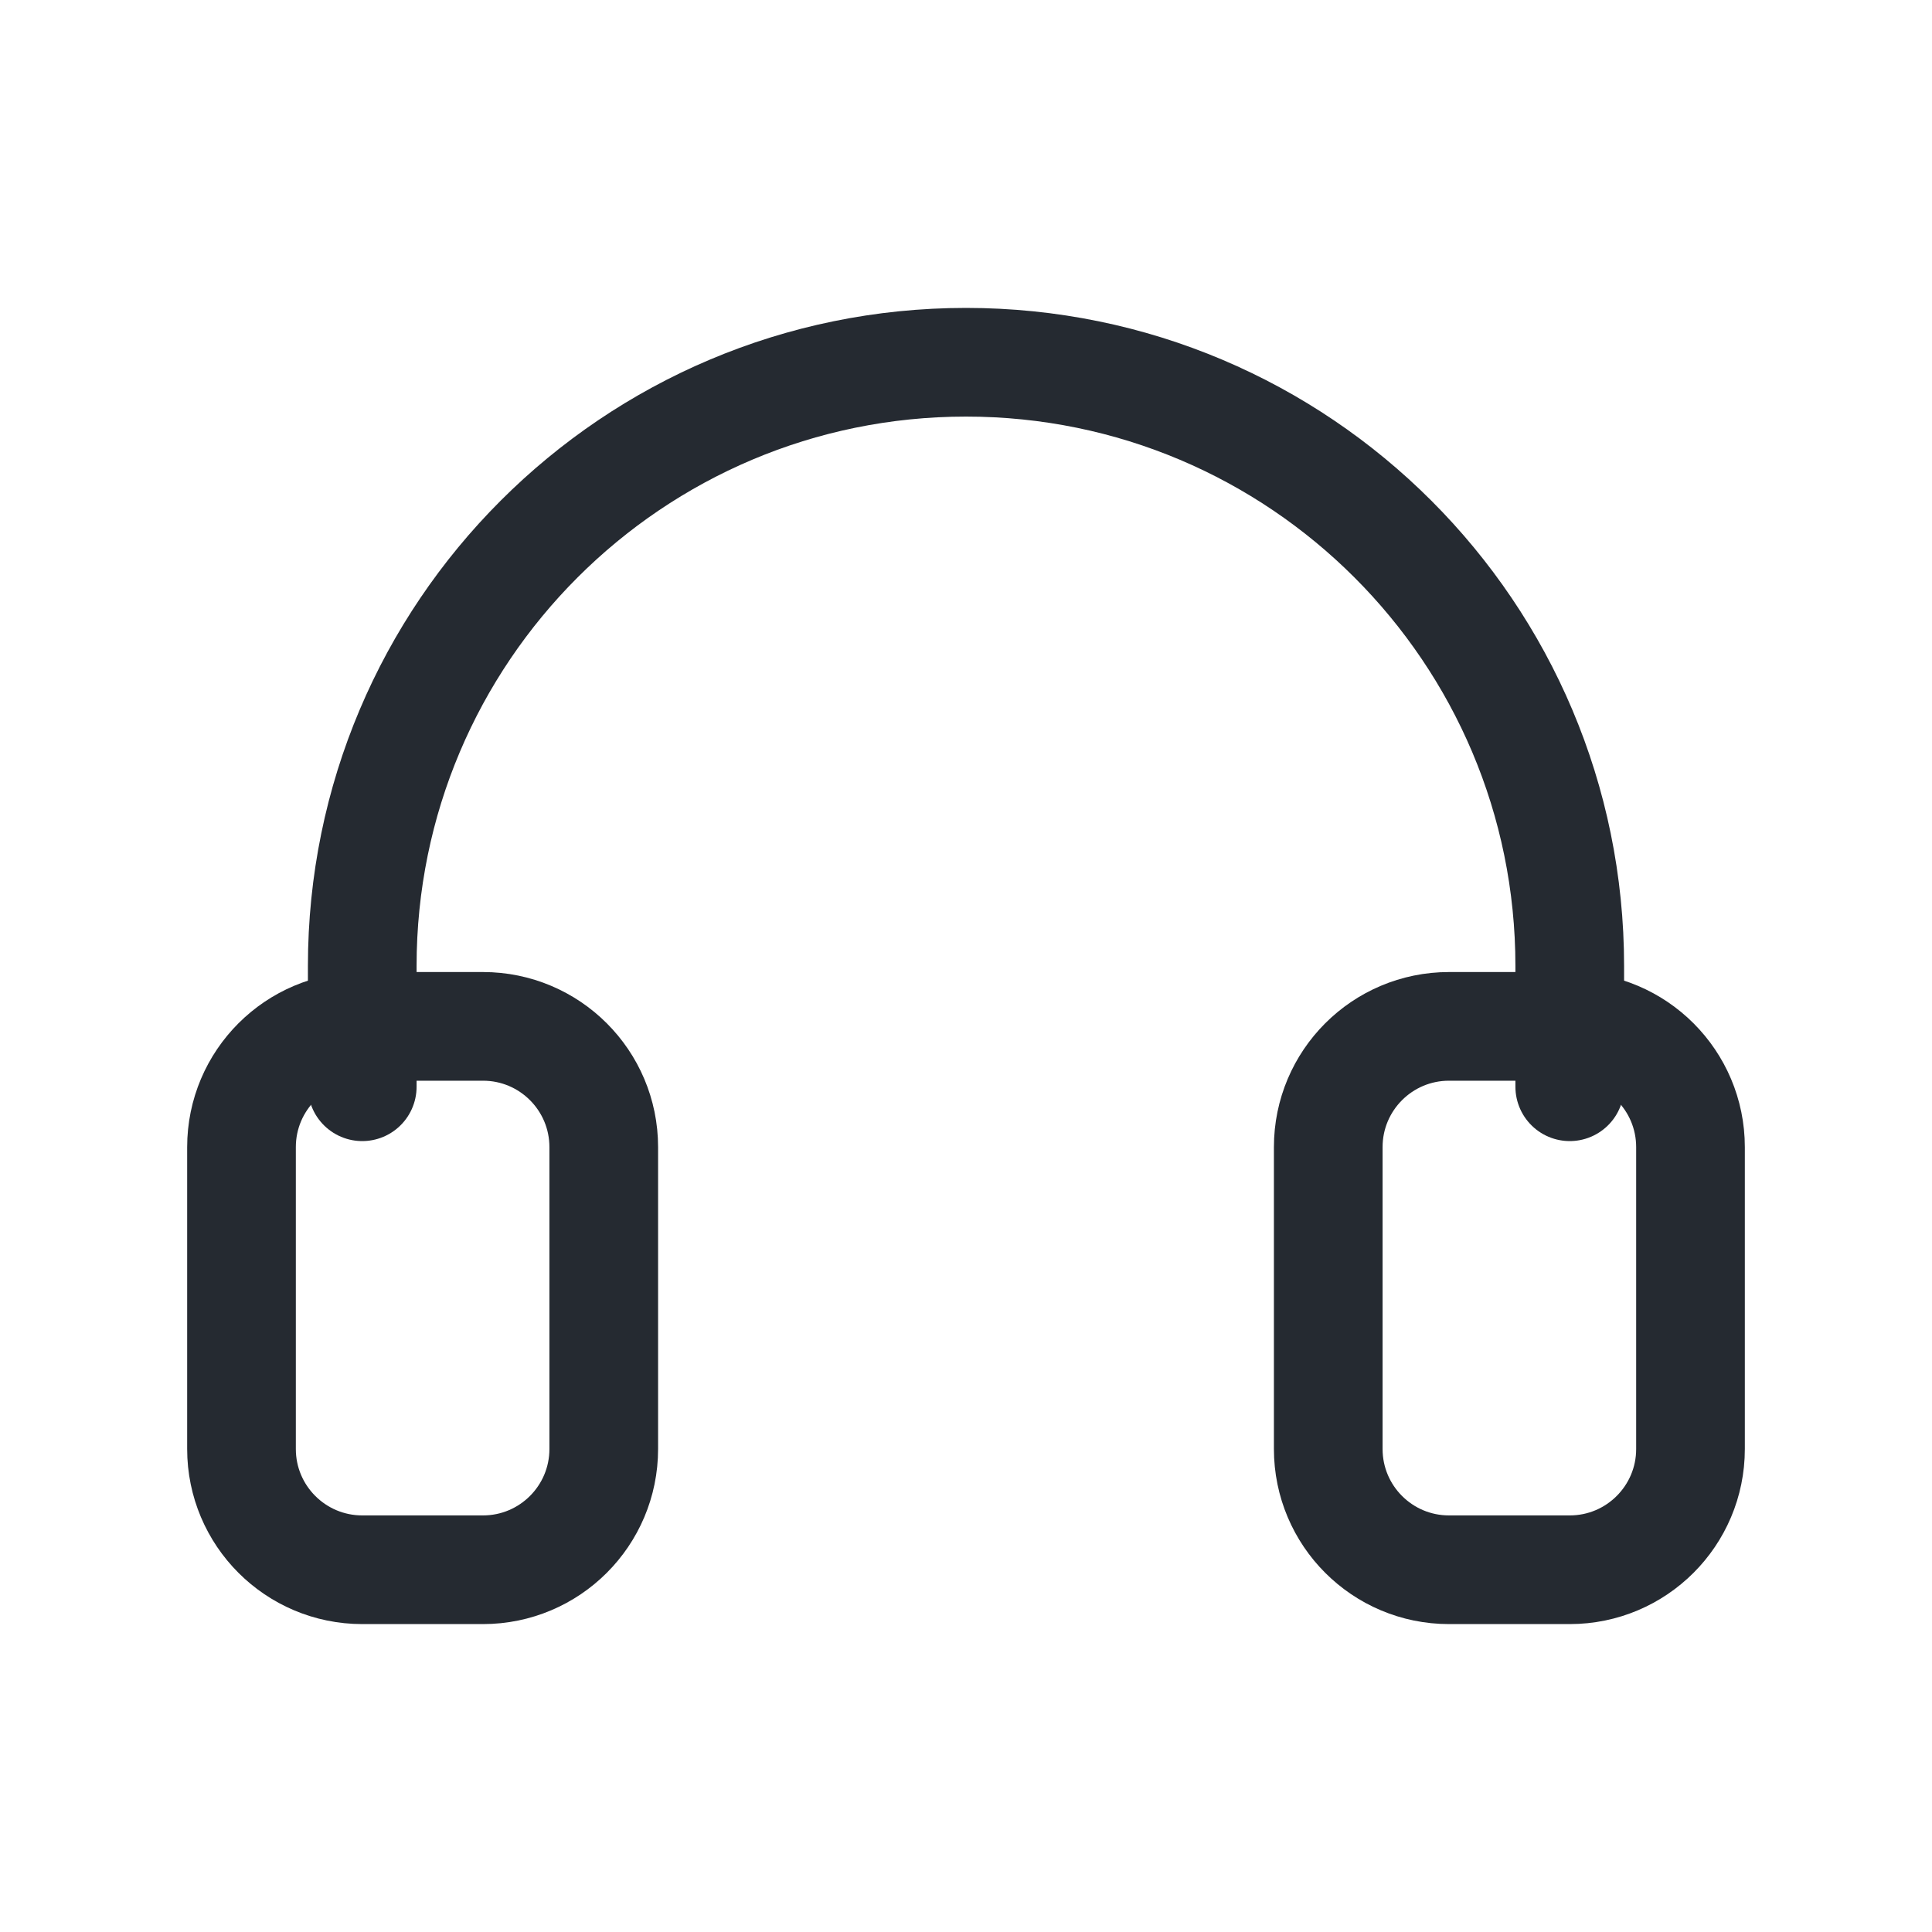
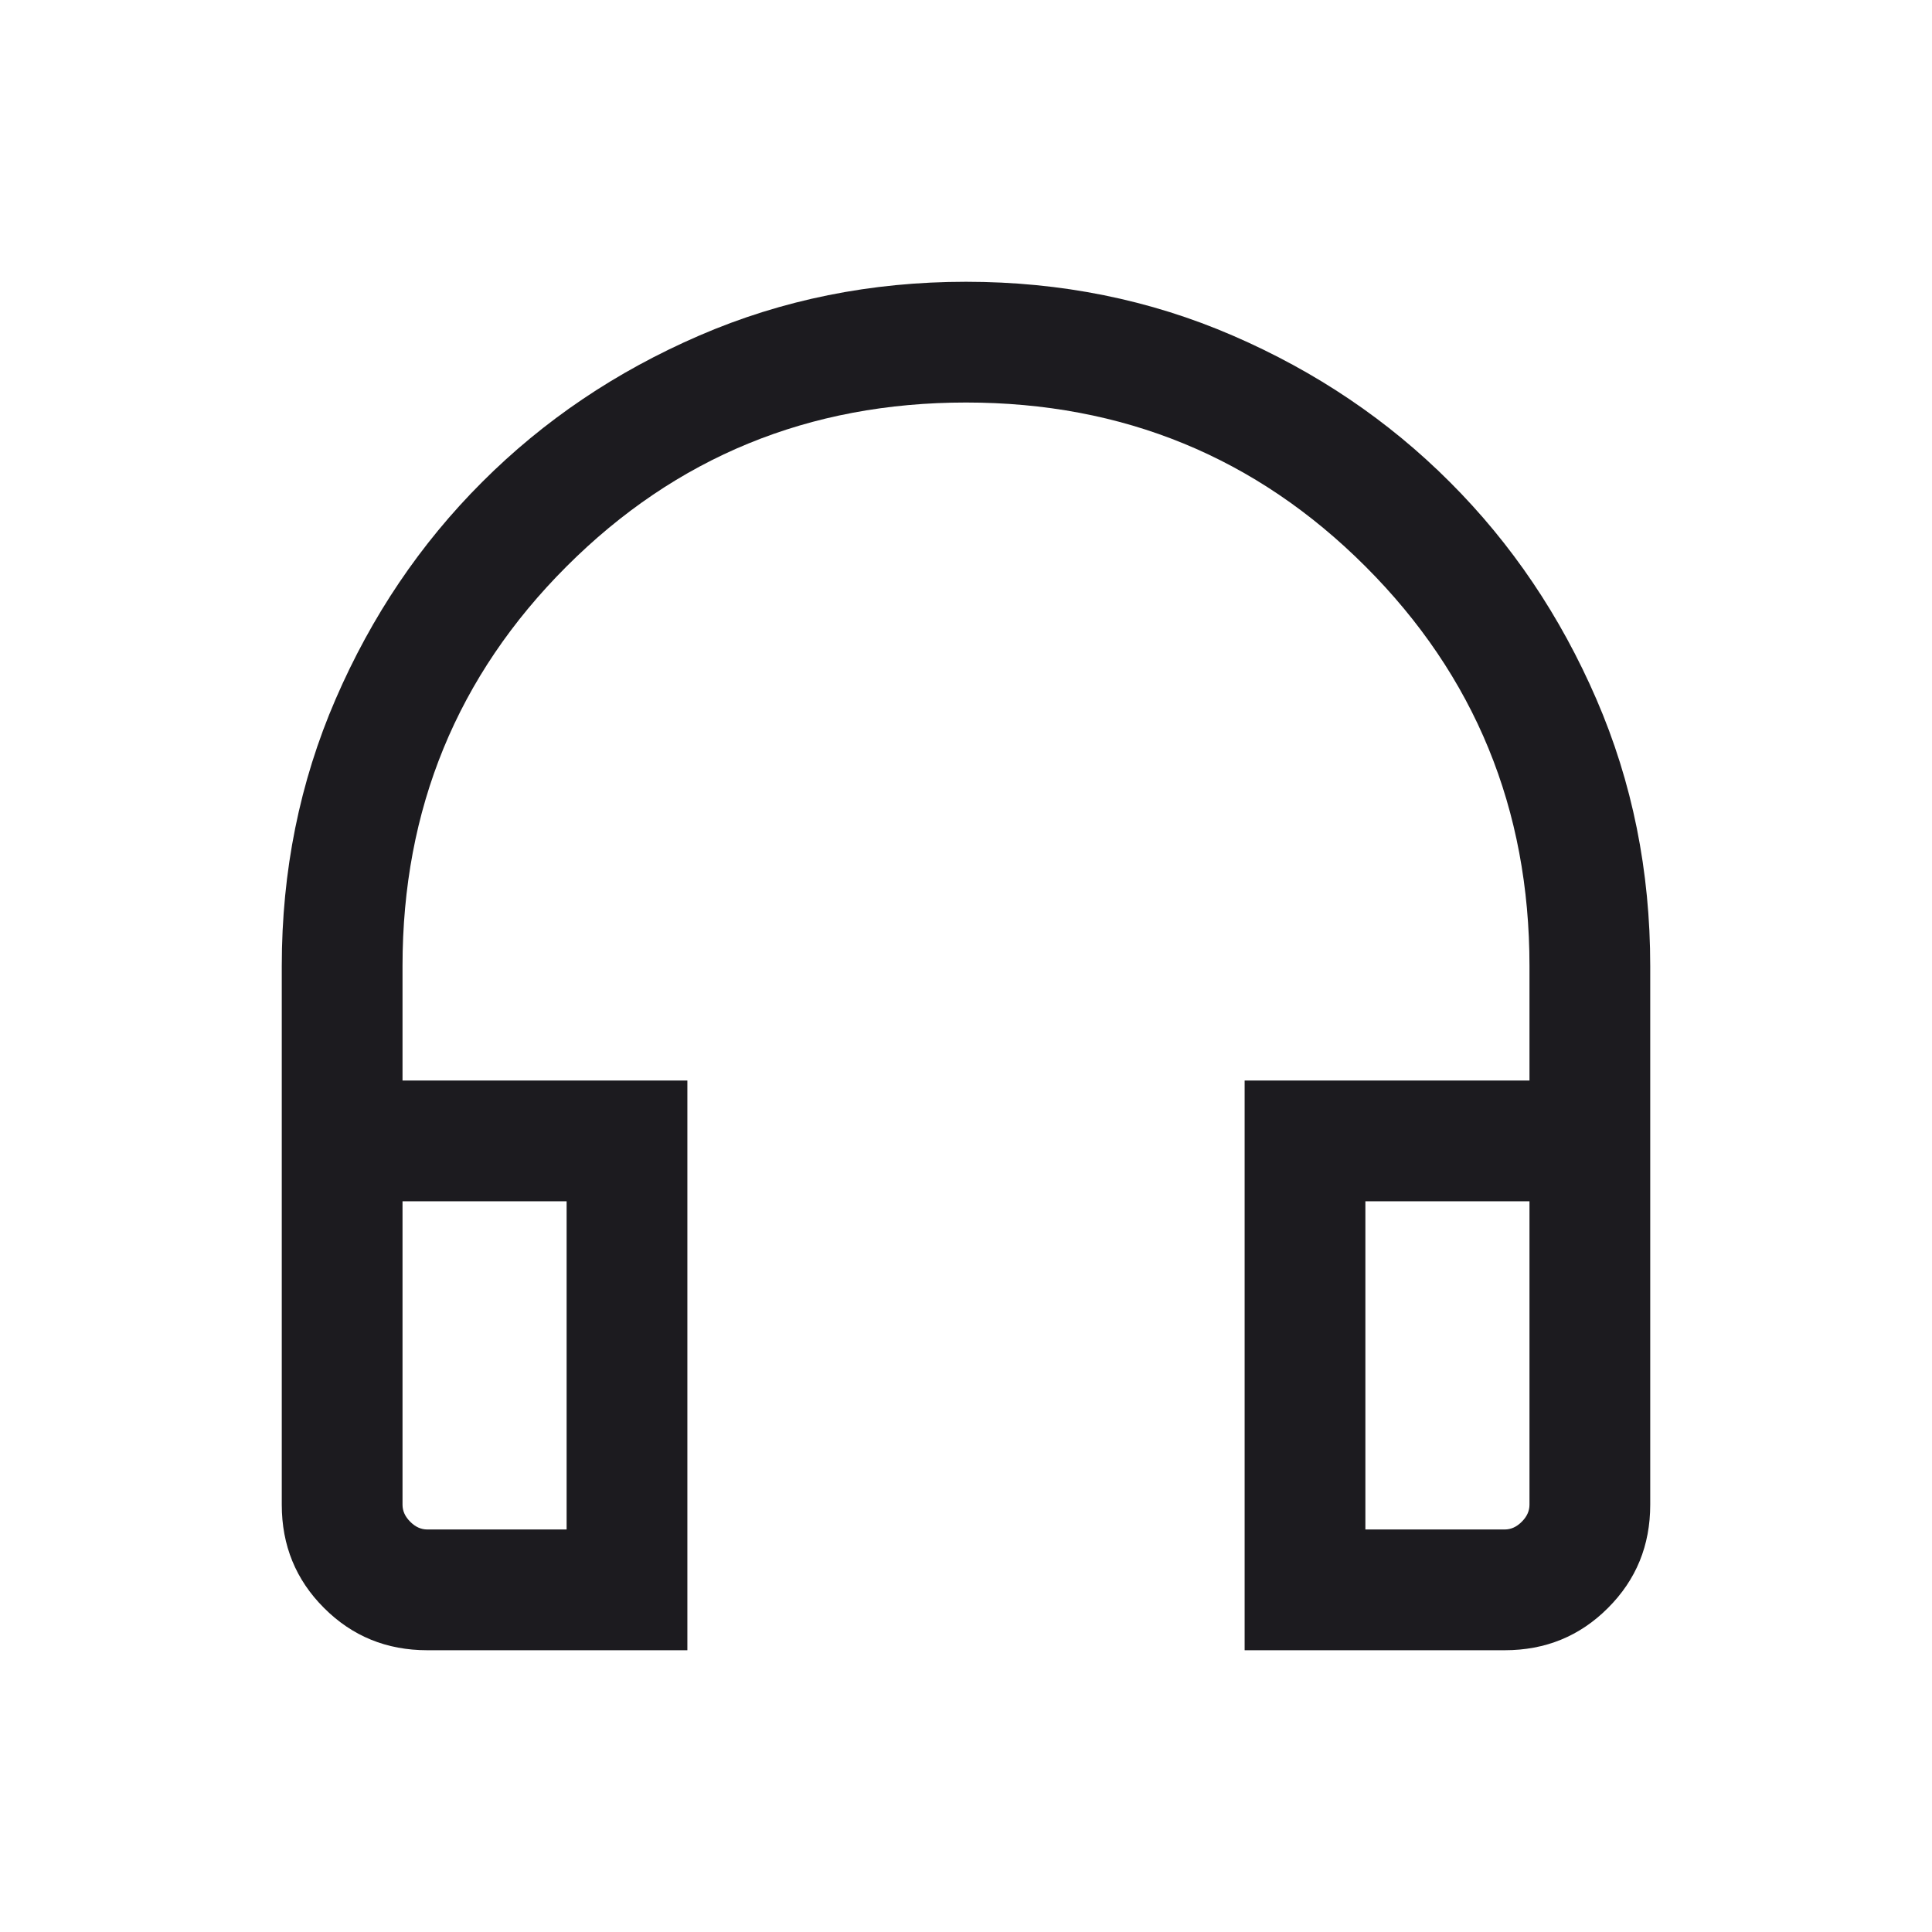
- <svg xmlns="http://www.w3.org/2000/svg" width="32" height="32" viewBox="0 0 32 32" fill="none">
-   <path d="M6 18v-2a10 10 0 0 1 20 0v2" stroke="#252A31" stroke-width="1.8" stroke-linecap="round" />
-   <rect x="4" y="17" width="6" height="9" rx="2" stroke="#252A31" stroke-width="1.8" />
-   <rect x="22" y="17" width="6" height="9" rx="2" stroke="#252A31" stroke-width="1.8" />
+ <svg xmlns="http://www.w3.org/2000/svg" preserveAspectRatio="none" overflow="visible" style="display: block;" width="32" height="32" viewBox="0 0 32 32" fill="none">
+   <g id="headphones">
+     <g>
+       <path id="headphones_2" d="M11.385 27.333H7.077C6.403 27.333 5.833 27.1 5.367 26.633C4.9 26.167 4.667 25.597 4.667 24.923V16C4.667 14.427 4.964 12.954 5.559 11.58C6.154 10.205 6.962 9.007 7.985 7.985C9.007 6.962 10.205 6.154 11.58 5.559C12.954 4.964 14.427 4.667 16 4.667C17.573 4.667 19.046 4.964 20.42 5.559C21.795 6.154 22.993 6.962 24.015 7.985C25.038 9.007 25.846 10.205 26.441 11.58C27.036 12.954 27.333 14.427 27.333 16V24.923C27.333 25.597 27.1 26.167 26.633 26.633C26.167 27.1 25.597 27.333 24.923 27.333H20.615V17.897H25.333V16C25.333 13.4 24.428 11.194 22.617 9.383C20.806 7.572 18.6 6.667 16 6.667C13.4 6.667 11.194 7.572 9.383 9.383C7.572 11.194 6.667 13.4 6.667 16V17.897H11.385V27.333ZM9.385 19.897H6.667V24.923C6.667 25.026 6.709 25.12 6.795 25.205C6.88 25.291 6.974 25.333 7.077 25.333H9.385V19.897ZM22.615 19.897V25.333H24.923C25.026 25.333 25.12 25.291 25.205 25.205C25.291 25.12 25.333 25.026 25.333 24.923V19.897H22.615Z" fill="#1C1B1F" />
+     </g>
+   </g>
</svg>
